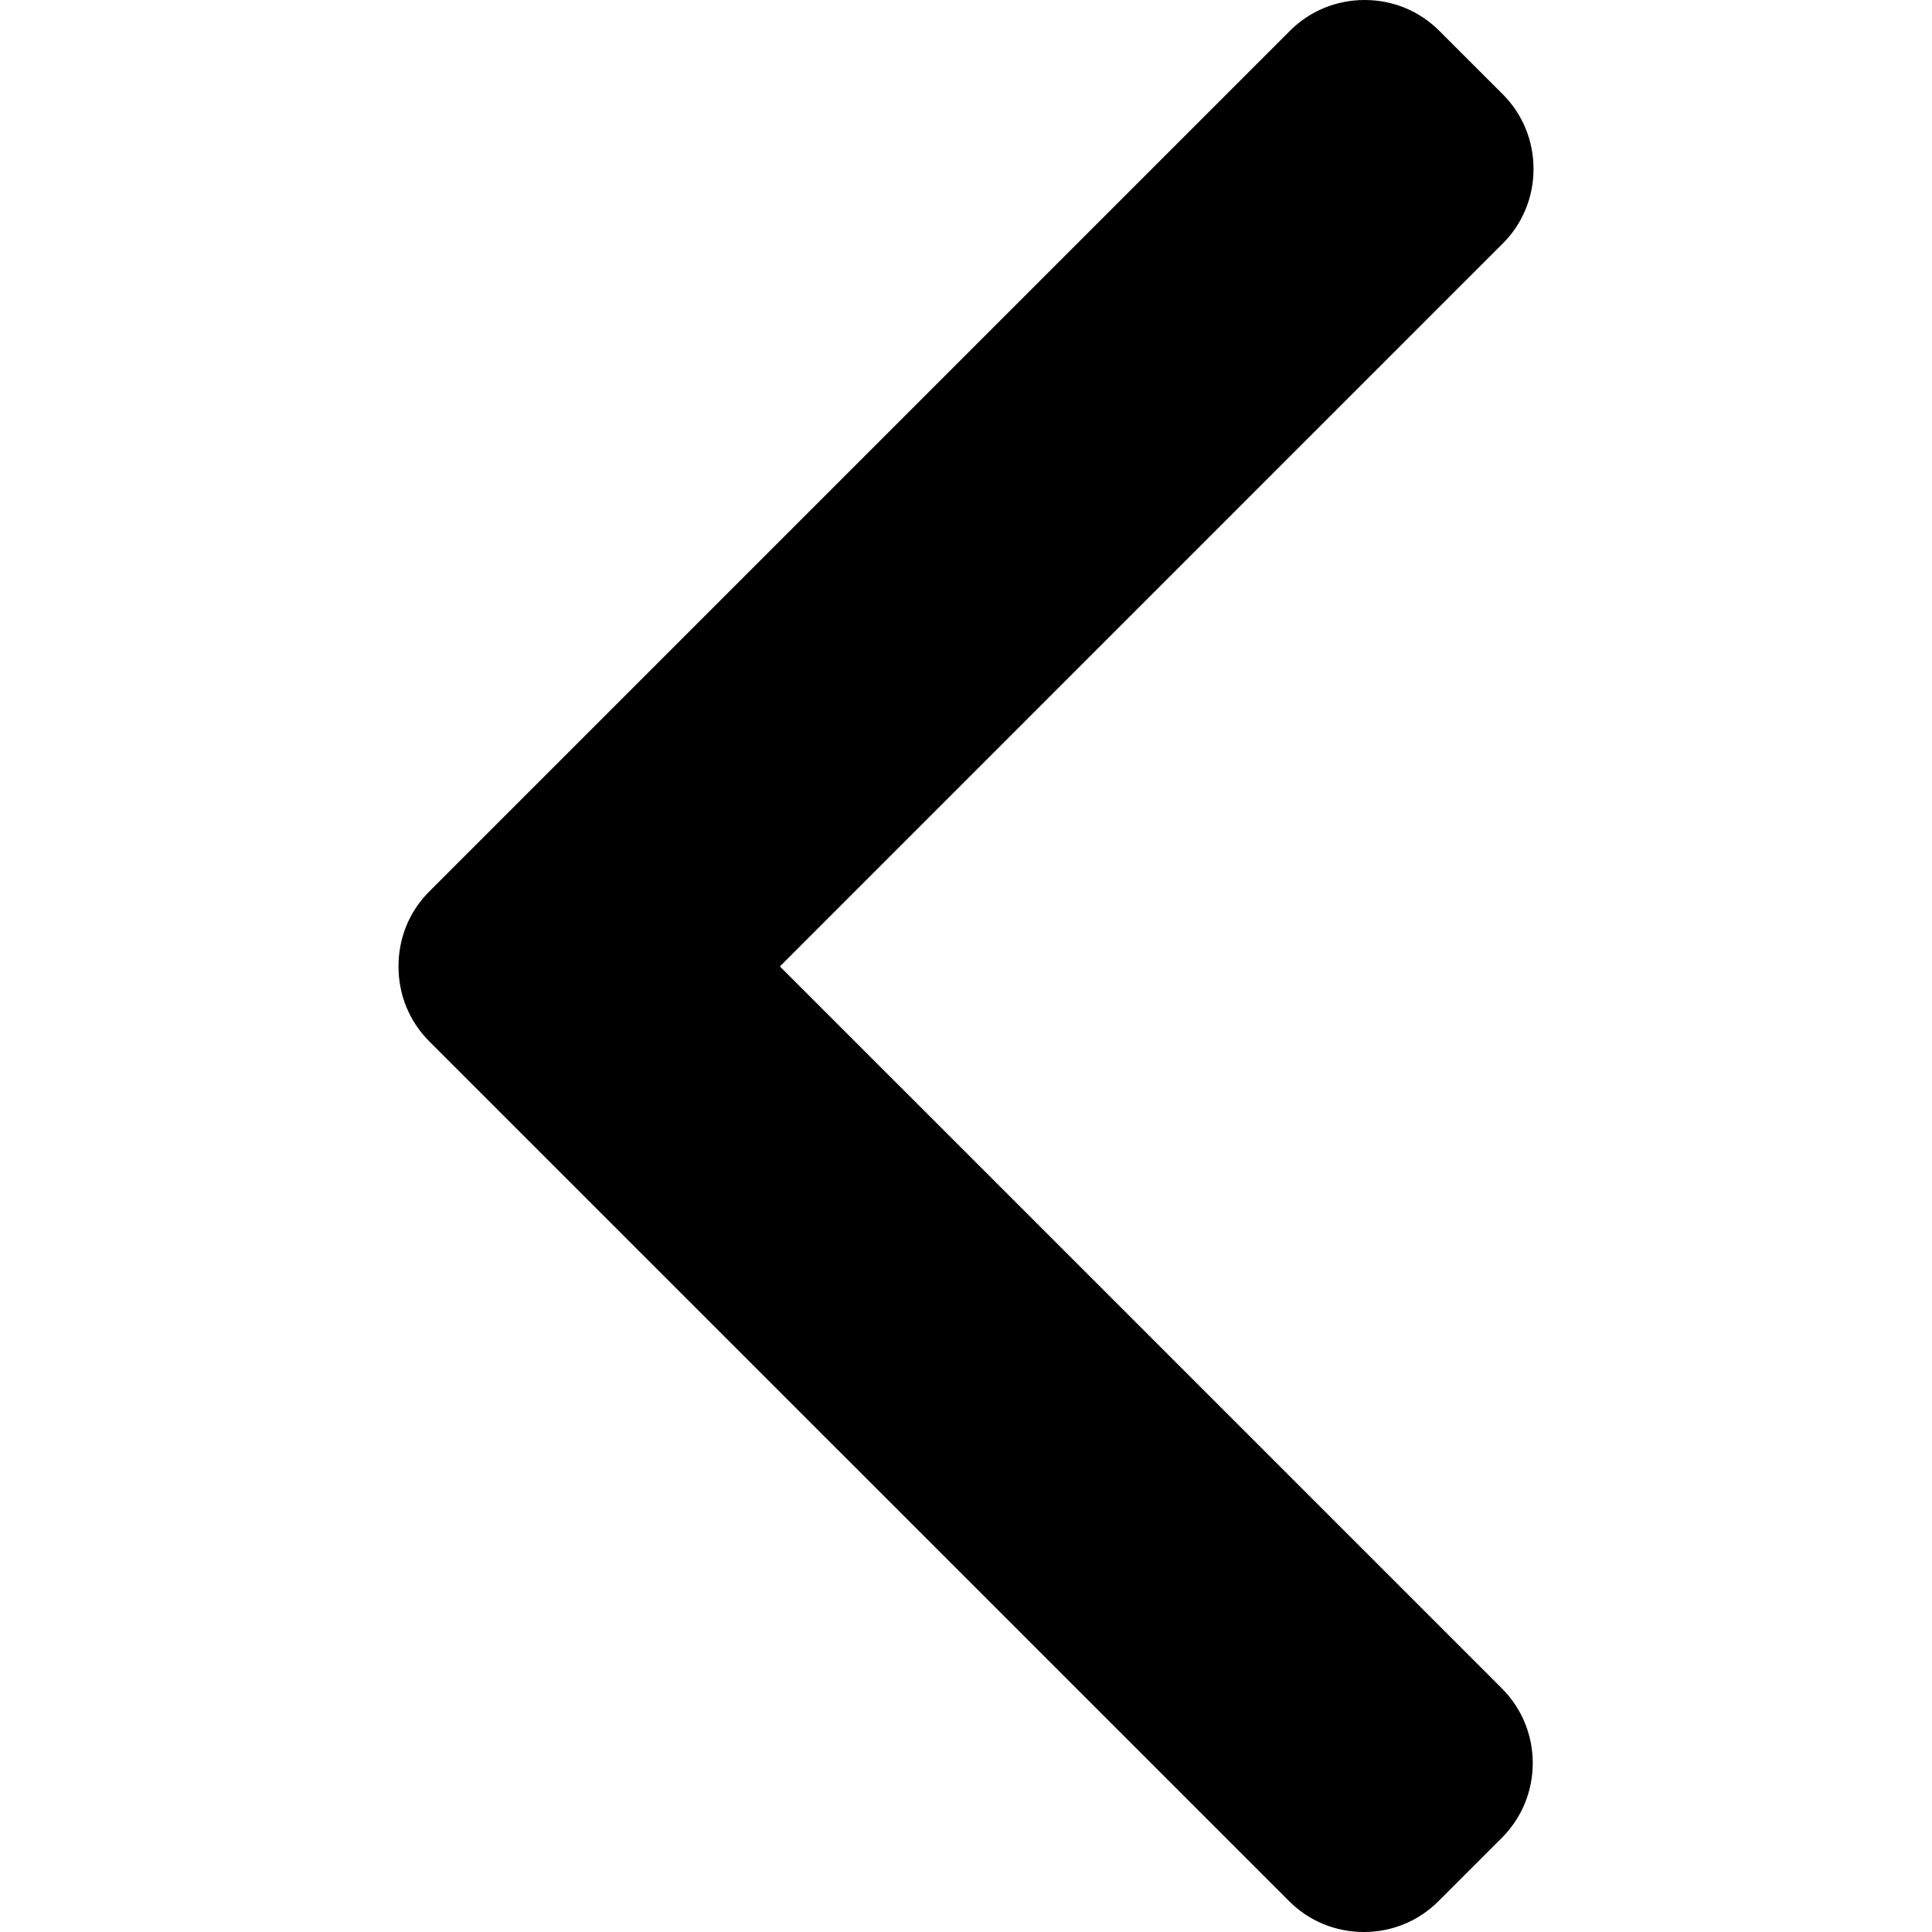
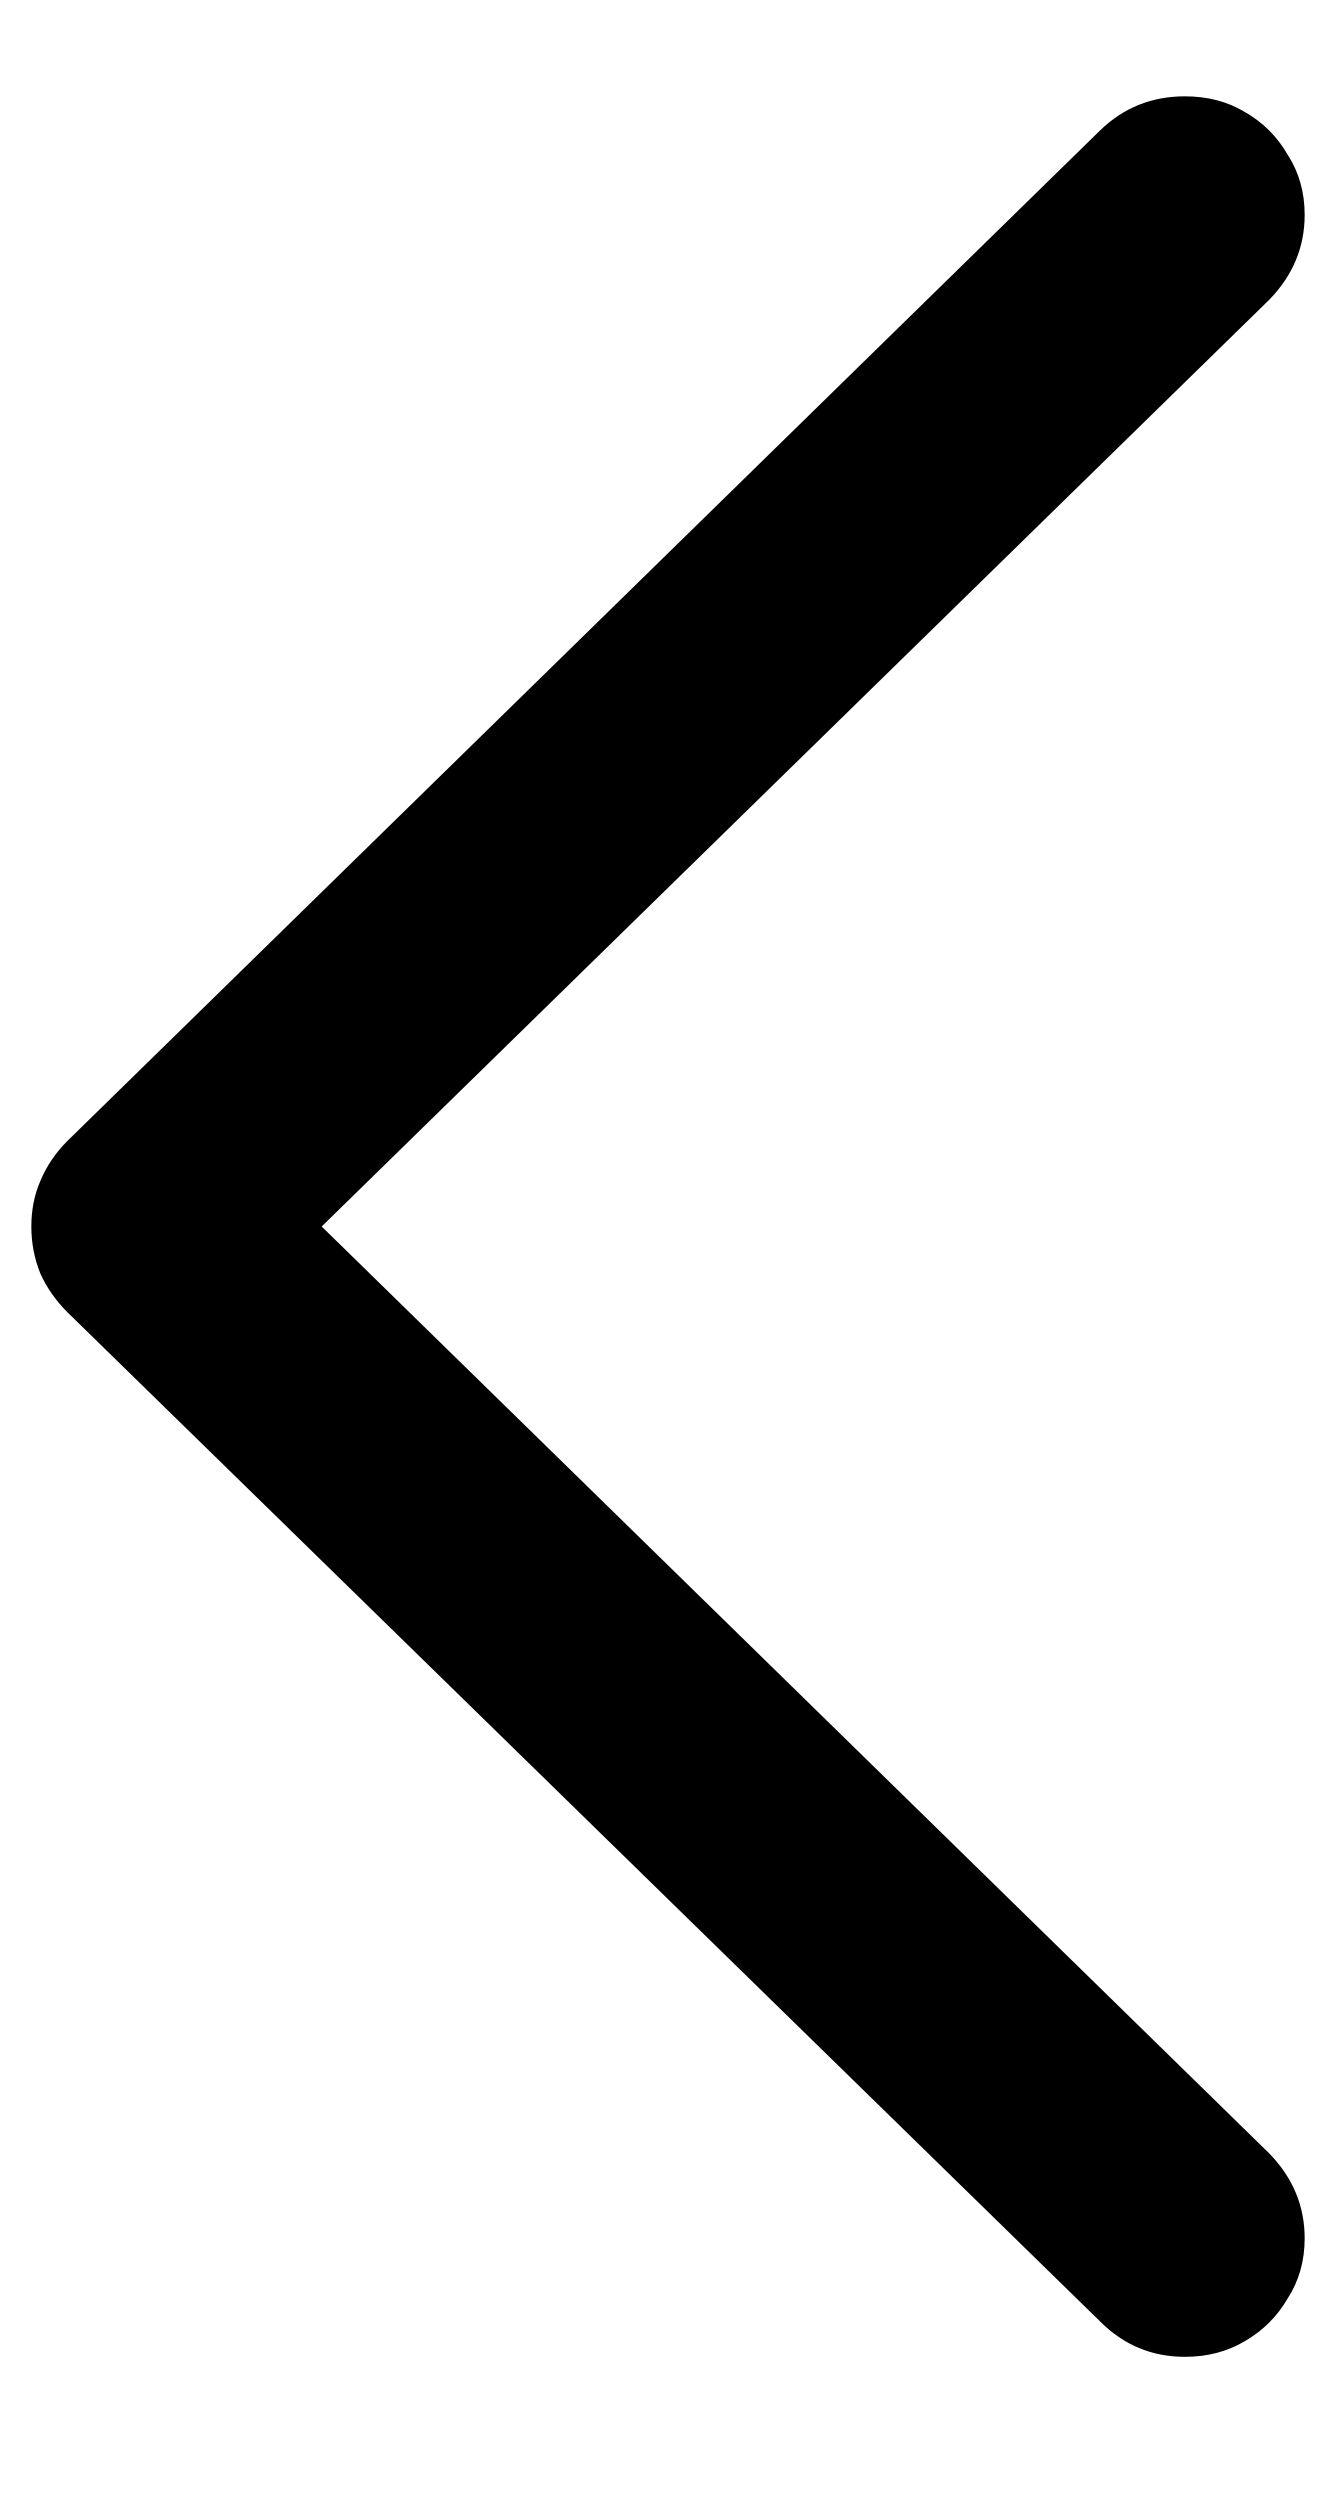
- <svg xmlns="http://www.w3.org/2000/svg" width="60" height="60" viewBox="0 0 60 60" fill="none">
-   <path d="M24.221 30.013L46.667 7.566C47.285 6.949 47.625 6.125 47.625 5.246C47.625 4.366 47.285 3.542 46.667 2.925L44.7 0.959C44.083 0.34 43.258 0 42.379 0C41.5 0 40.676 0.34 40.058 0.959L13.333 27.684C12.713 28.303 12.374 29.131 12.376 30.011C12.374 30.895 12.713 31.722 13.333 32.342L40.034 59.041C40.651 59.66 41.475 60 42.355 60C43.234 60 44.057 59.66 44.675 59.041L46.642 57.075C47.921 55.796 47.921 53.713 46.642 52.434L24.221 30.013Z" fill="currentColor" />
+ <svg xmlns="http://www.w3.org/2000/svg" width="8" height="15" viewBox="0 0 8 15" fill="none">
+   <path d="M0.188 7.359C0.188 7.26 0.206 7.169 0.242 7.086C0.279 6.997 0.333 6.917 0.406 6.844L6.602 0.781C6.742 0.646 6.911 0.578 7.109 0.578C7.245 0.578 7.365 0.609 7.469 0.672C7.578 0.734 7.664 0.82 7.727 0.93C7.794 1.034 7.828 1.154 7.828 1.289C7.828 1.482 7.758 1.651 7.617 1.797L1.93 7.359L7.617 12.922C7.758 13.068 7.828 13.237 7.828 13.43C7.828 13.565 7.794 13.685 7.727 13.789C7.664 13.898 7.578 13.984 7.469 14.047C7.365 14.109 7.245 14.141 7.109 14.141C6.911 14.141 6.742 14.07 6.602 13.93L0.406 7.875C0.333 7.802 0.279 7.724 0.242 7.641C0.206 7.552 0.188 7.458 0.188 7.359Z" fill="black" />
</svg>
